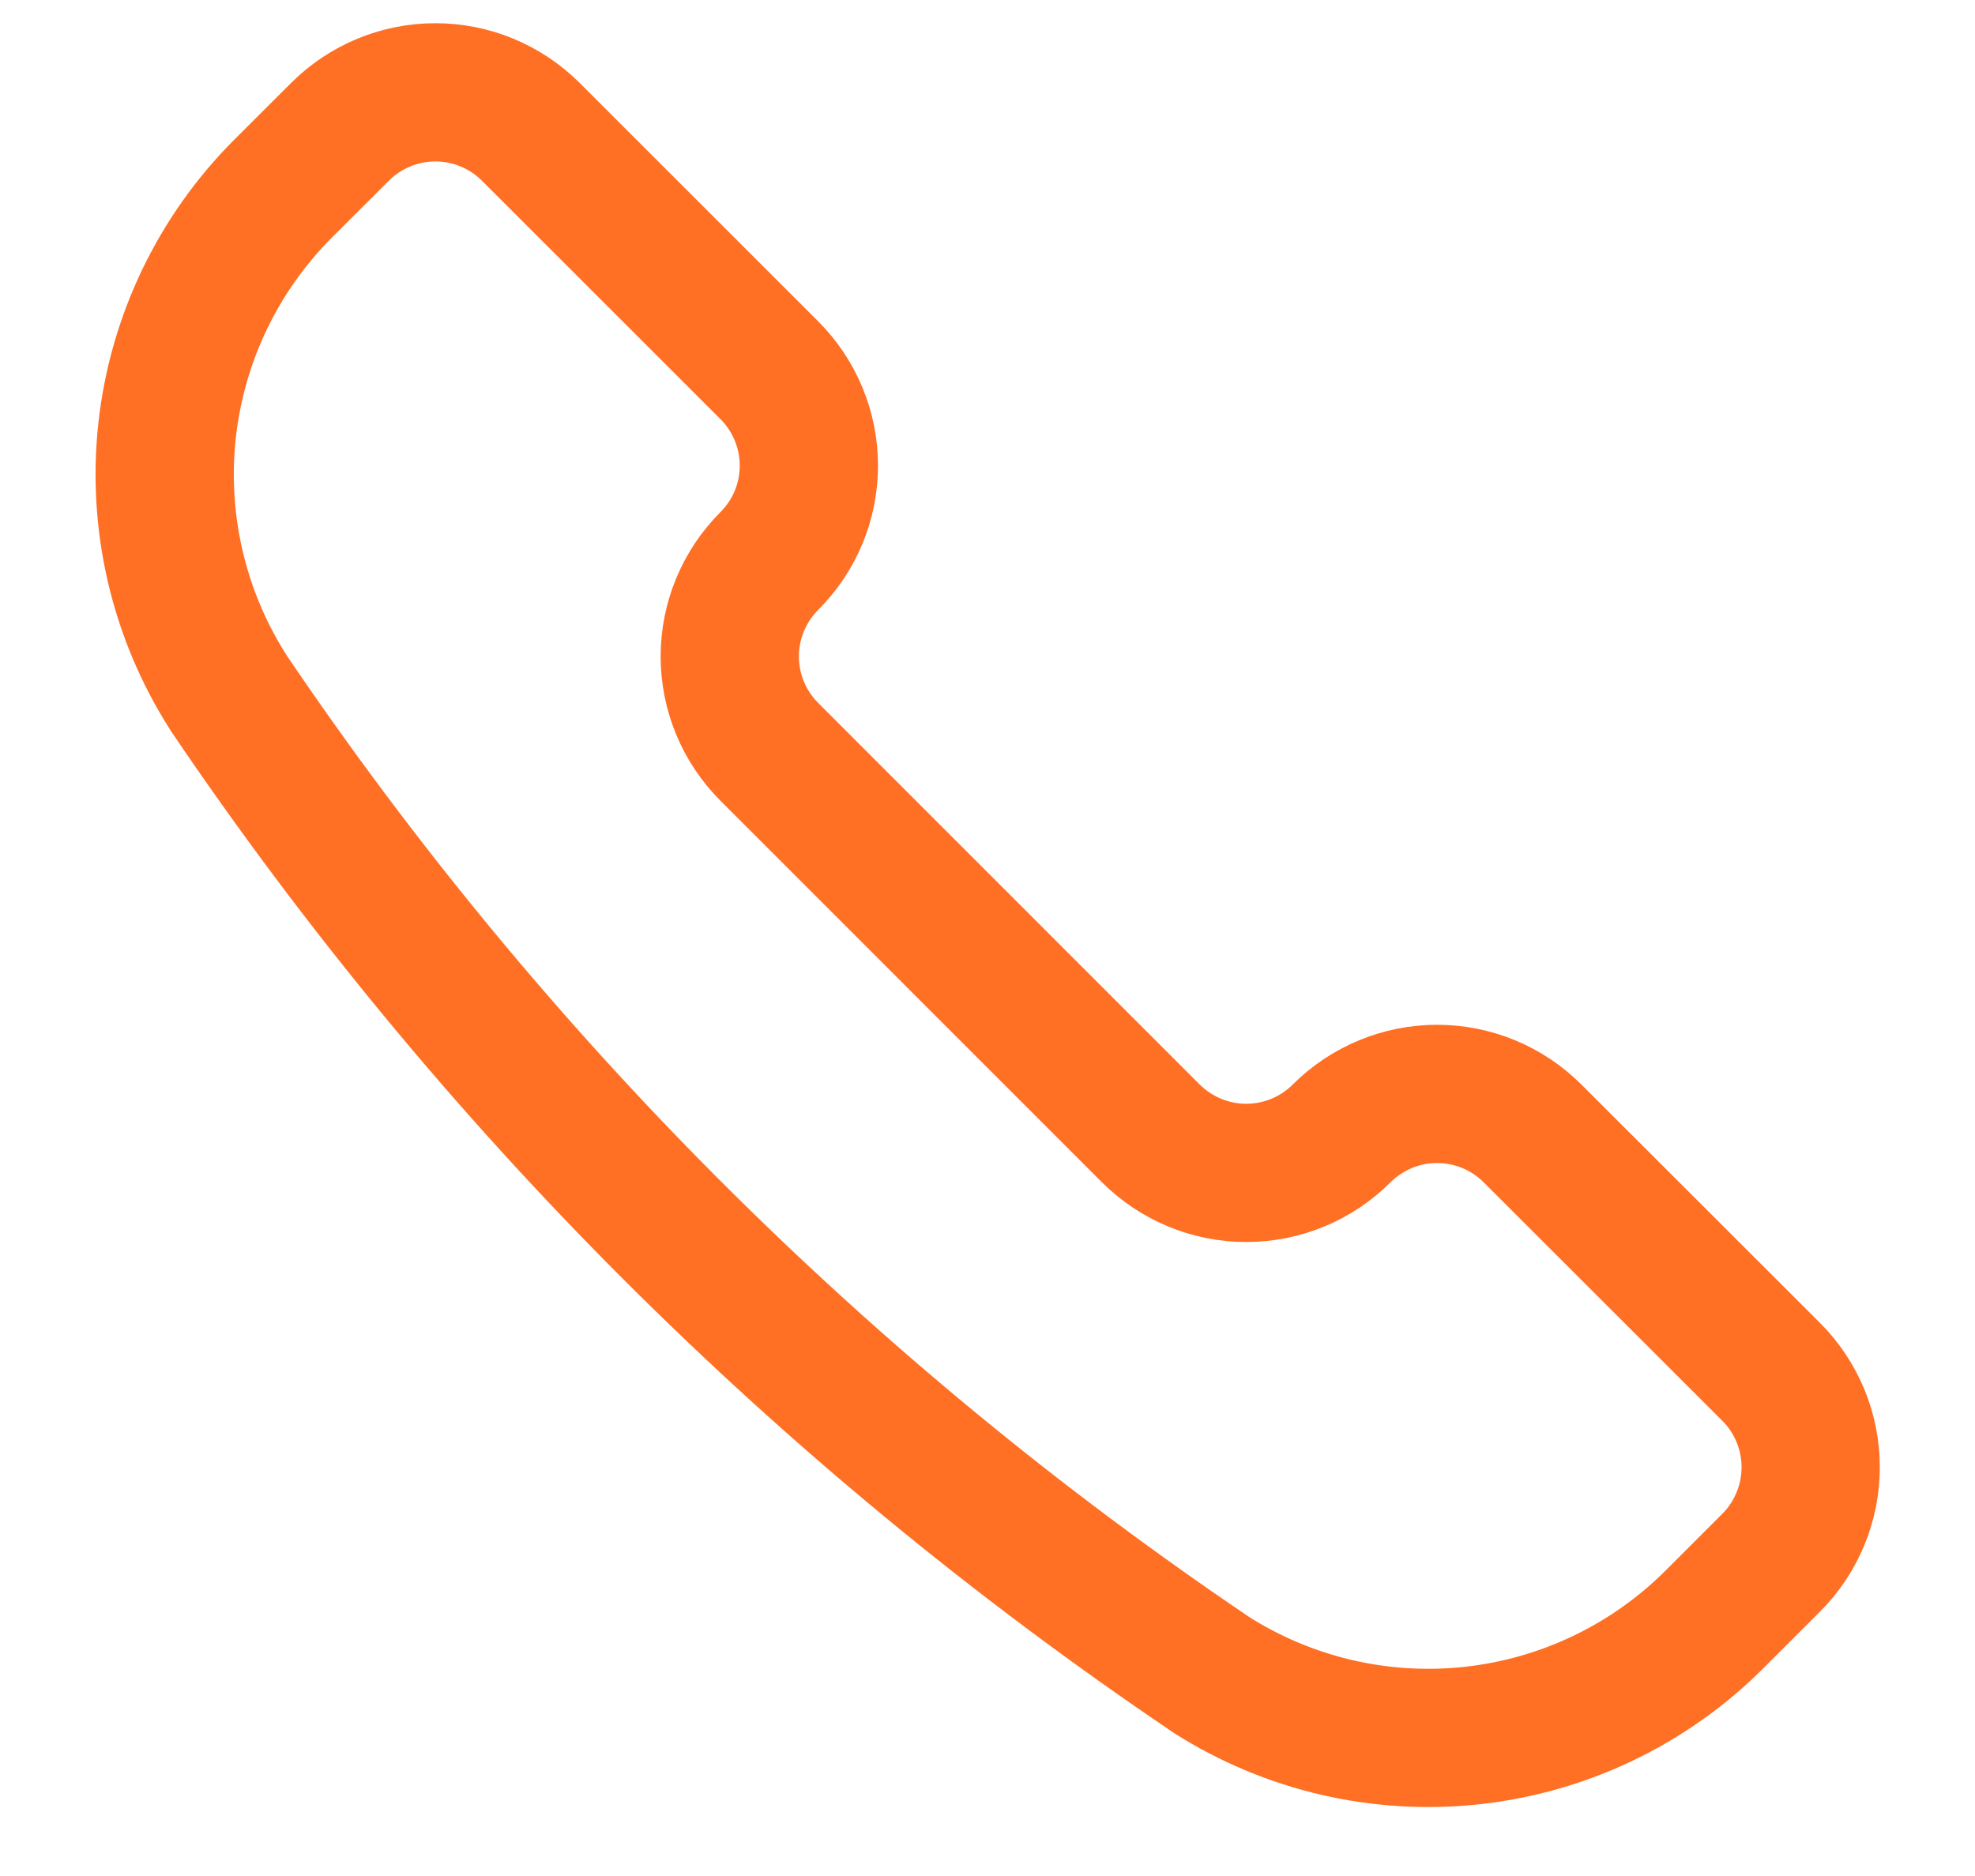
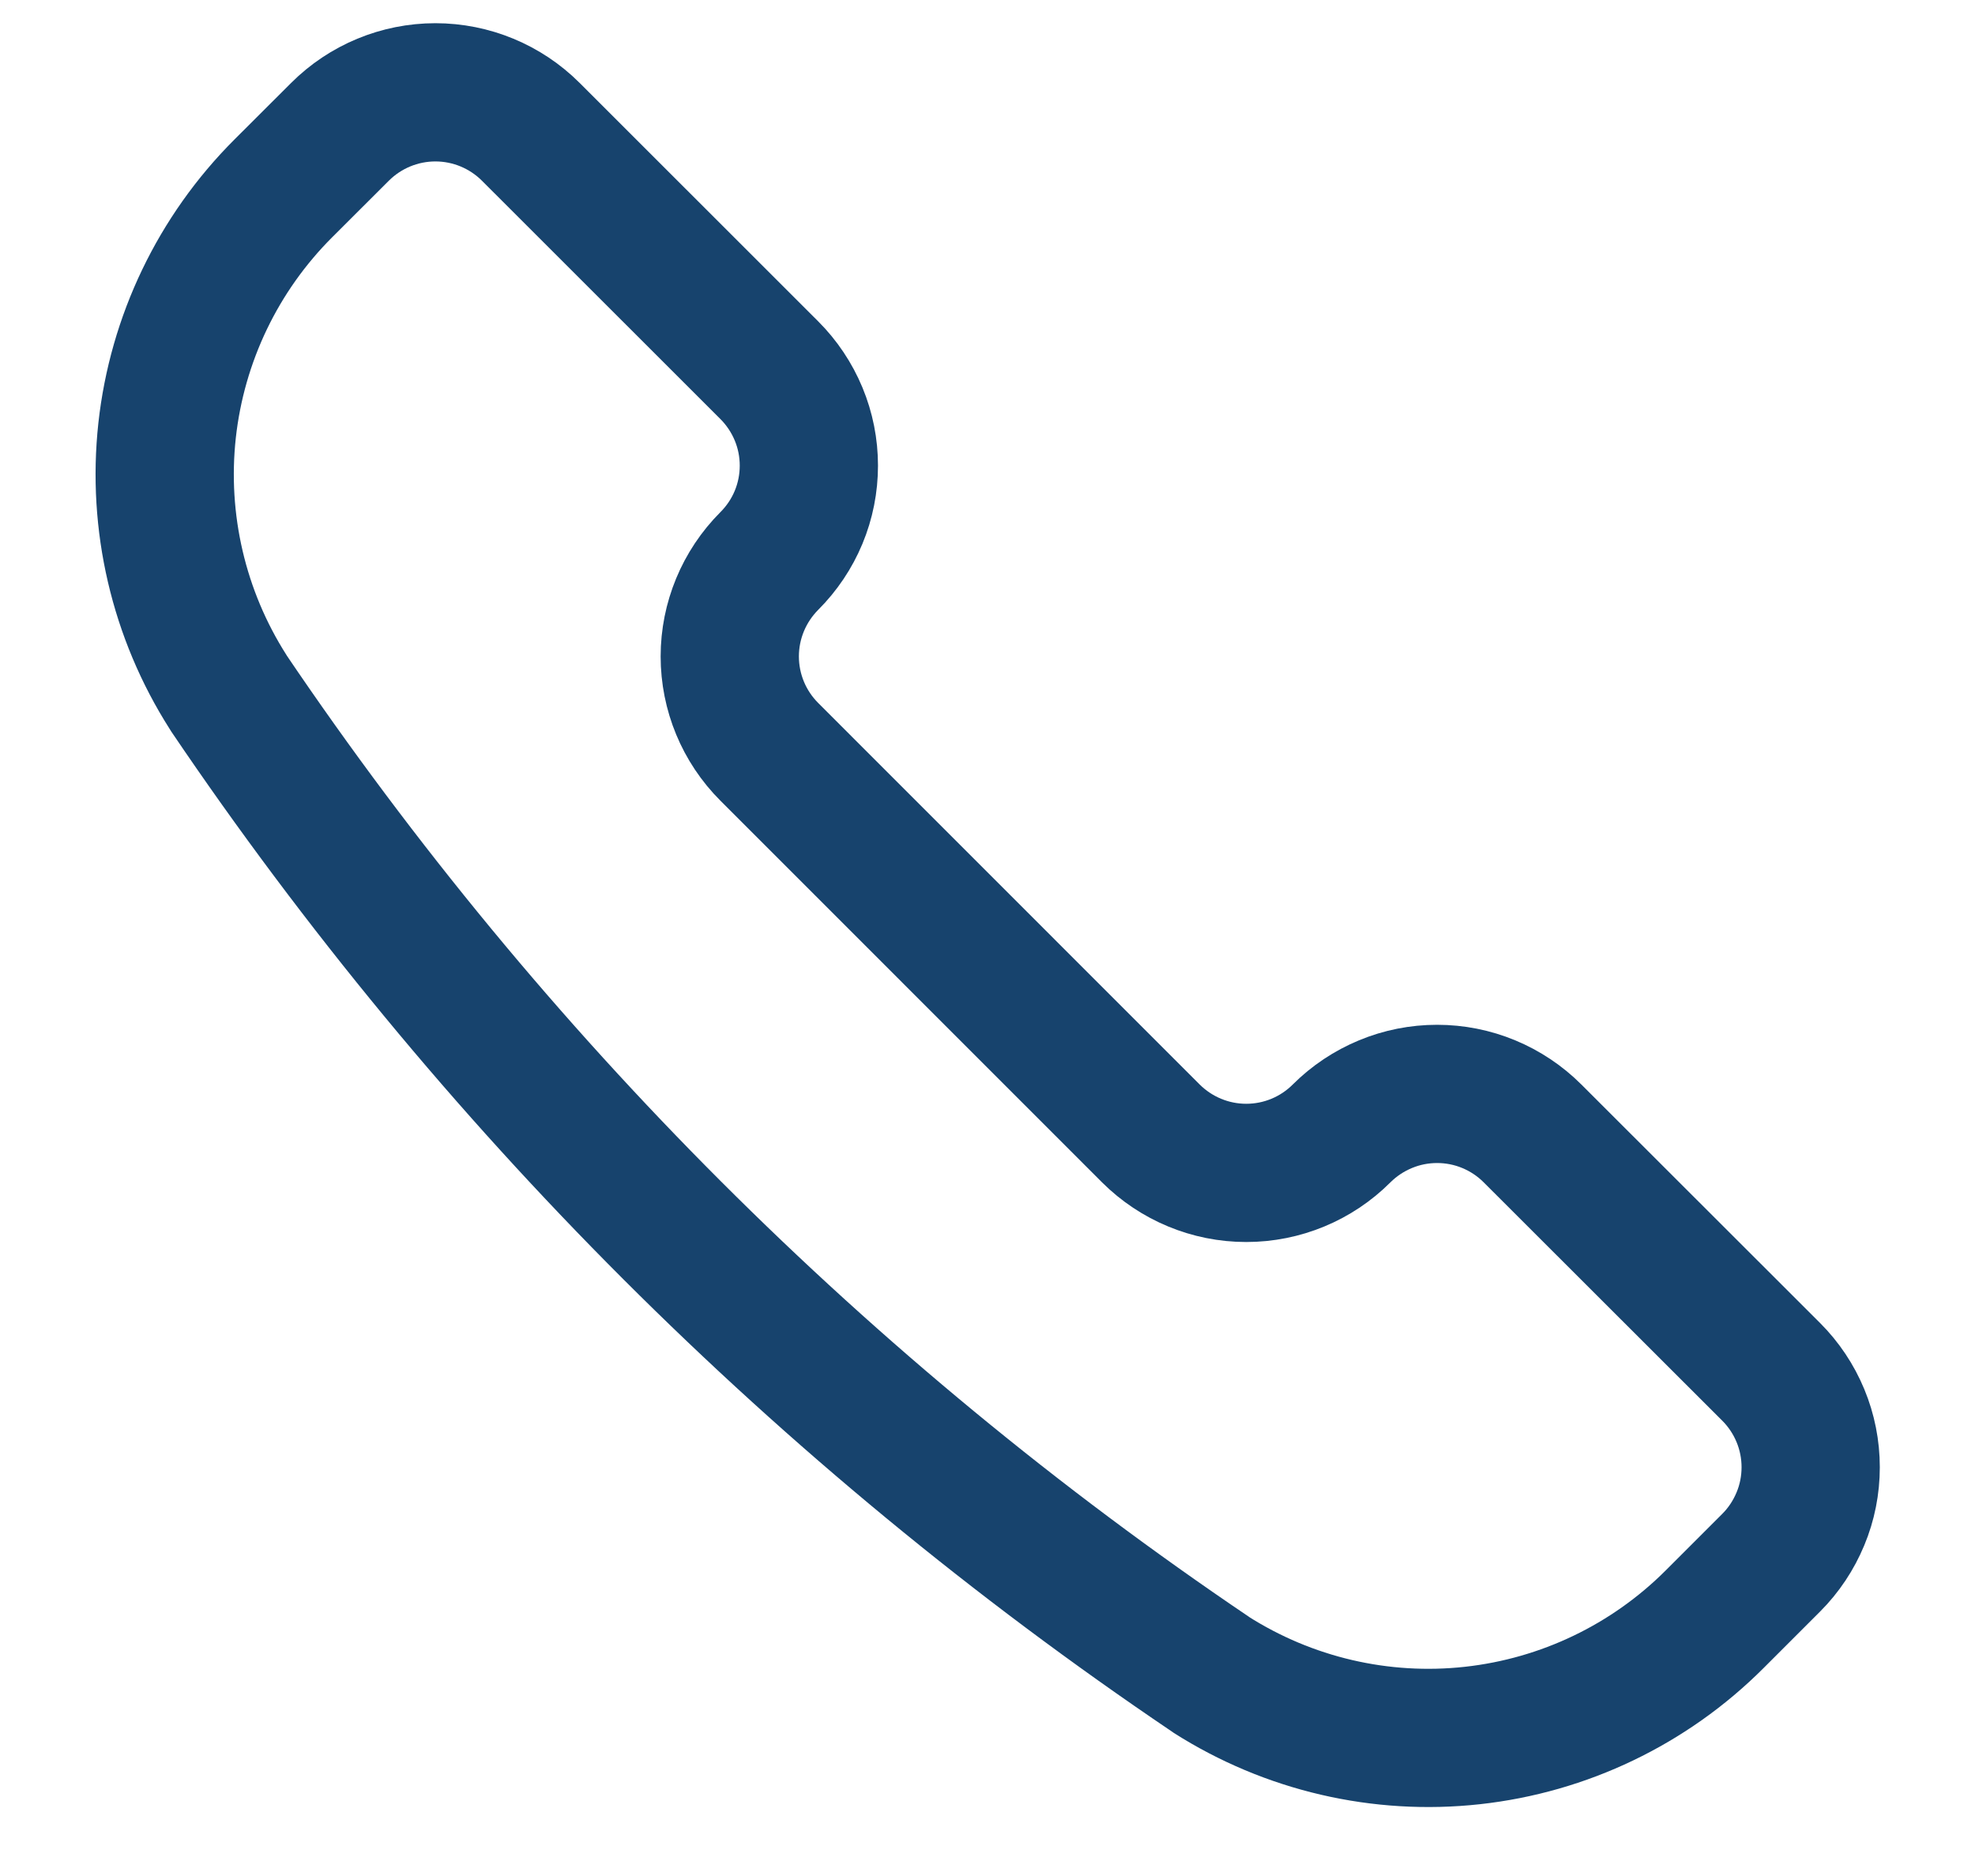
<svg xmlns="http://www.w3.org/2000/svg" width="20" height="19" viewBox="0 0 20 19" fill="none">
-   <path d="M12.253 16.953L12.262 16.96C13.049 17.461 13.983 17.679 14.911 17.577C15.838 17.475 16.703 17.06 17.363 16.4L17.936 15.827C18.063 15.7 18.163 15.549 18.232 15.383C18.301 15.218 18.336 15.04 18.336 14.86C18.336 14.681 18.301 14.503 18.232 14.337C18.163 14.171 18.063 14.021 17.936 13.894L15.519 11.479C15.392 11.352 15.242 11.252 15.076 11.183C14.91 11.114 14.732 11.079 14.553 11.079C14.373 11.079 14.196 11.114 14.03 11.183C13.864 11.252 13.713 11.352 13.586 11.479C13.33 11.735 12.983 11.879 12.62 11.879C12.258 11.879 11.911 11.735 11.654 11.479L7.79 7.614C7.534 7.358 7.39 7.011 7.39 6.648C7.39 6.286 7.534 5.939 7.79 5.682C7.917 5.555 8.018 5.405 8.087 5.239C8.156 5.073 8.191 4.895 8.191 4.716C8.191 4.536 8.156 4.359 8.087 4.193C8.018 4.027 7.917 3.876 7.79 3.749L5.375 1.335C5.119 1.079 4.771 0.935 4.409 0.935C4.047 0.935 3.699 1.079 3.443 1.335L2.869 1.908C2.209 2.567 1.794 3.432 1.692 4.36C1.591 5.287 1.808 6.222 2.31 7.009L2.315 7.018C4.962 10.934 8.336 14.307 12.253 16.953V16.953Z" stroke="#FF6F24" stroke-width="1.4" stroke-linecap="round" stroke-linejoin="round" />
+   <path d="M12.253 16.953L12.262 16.96C13.049 17.461 13.983 17.679 14.911 17.577C15.838 17.475 16.703 17.06 17.363 16.4L17.936 15.827C18.063 15.7 18.163 15.549 18.232 15.383C18.301 15.218 18.336 15.04 18.336 14.86C18.336 14.681 18.301 14.503 18.232 14.337C18.163 14.171 18.063 14.021 17.936 13.894L15.519 11.479C15.392 11.352 15.242 11.252 15.076 11.183C14.91 11.114 14.732 11.079 14.553 11.079C14.373 11.079 14.196 11.114 14.03 11.183C13.864 11.252 13.713 11.352 13.586 11.479C13.33 11.735 12.983 11.879 12.62 11.879C12.258 11.879 11.911 11.735 11.654 11.479L7.79 7.614C7.534 7.358 7.39 7.011 7.39 6.648C7.39 6.286 7.534 5.939 7.79 5.682C7.917 5.555 8.018 5.405 8.087 5.239C8.156 5.073 8.191 4.895 8.191 4.716C8.191 4.536 8.156 4.359 8.087 4.193C8.018 4.027 7.917 3.876 7.79 3.749L5.375 1.335C5.119 1.079 4.771 0.935 4.409 0.935C4.047 0.935 3.699 1.079 3.443 1.335L2.869 1.908C2.209 2.567 1.794 3.432 1.692 4.36C1.591 5.287 1.808 6.222 2.31 7.009L2.315 7.018C4.962 10.934 8.336 14.307 12.253 16.953V16.953Z" stroke="#17436d" stroke-width="1.4" stroke-linecap="round" stroke-linejoin="round" />
</svg>
